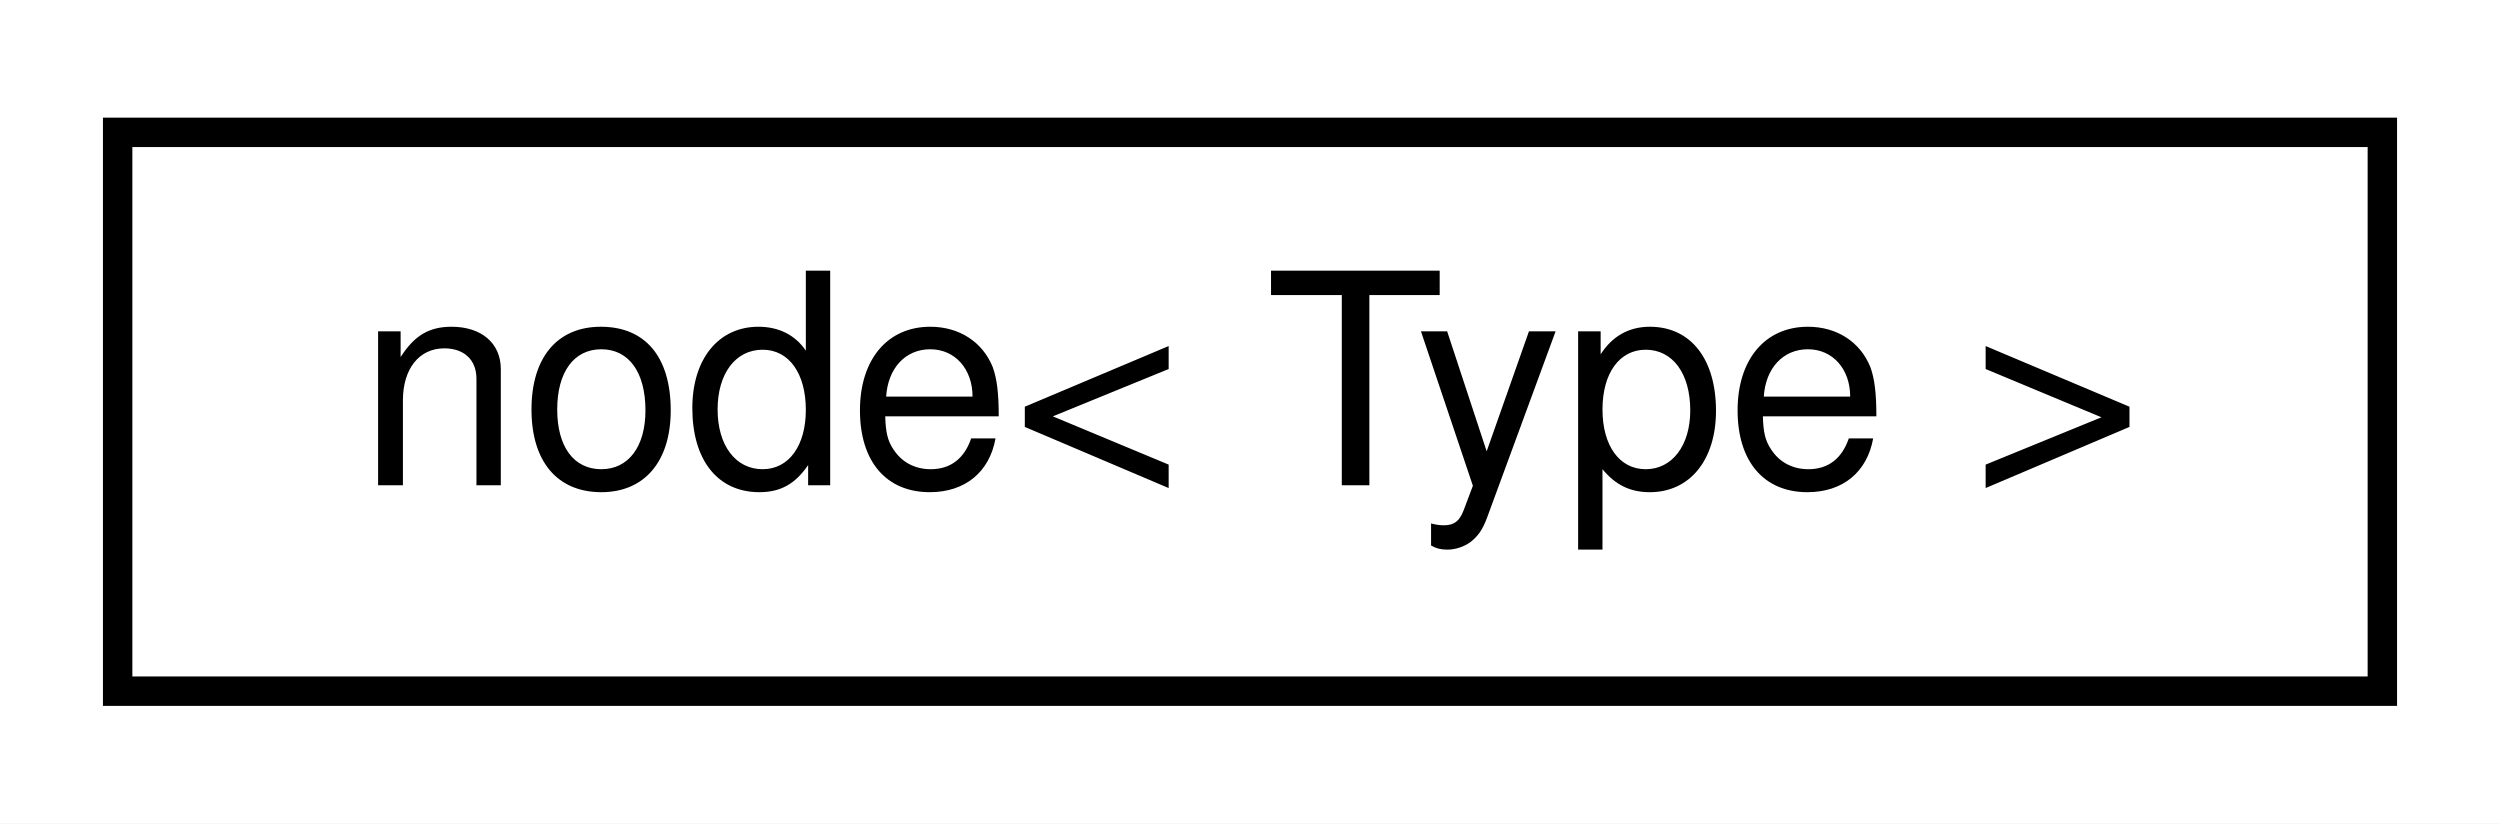
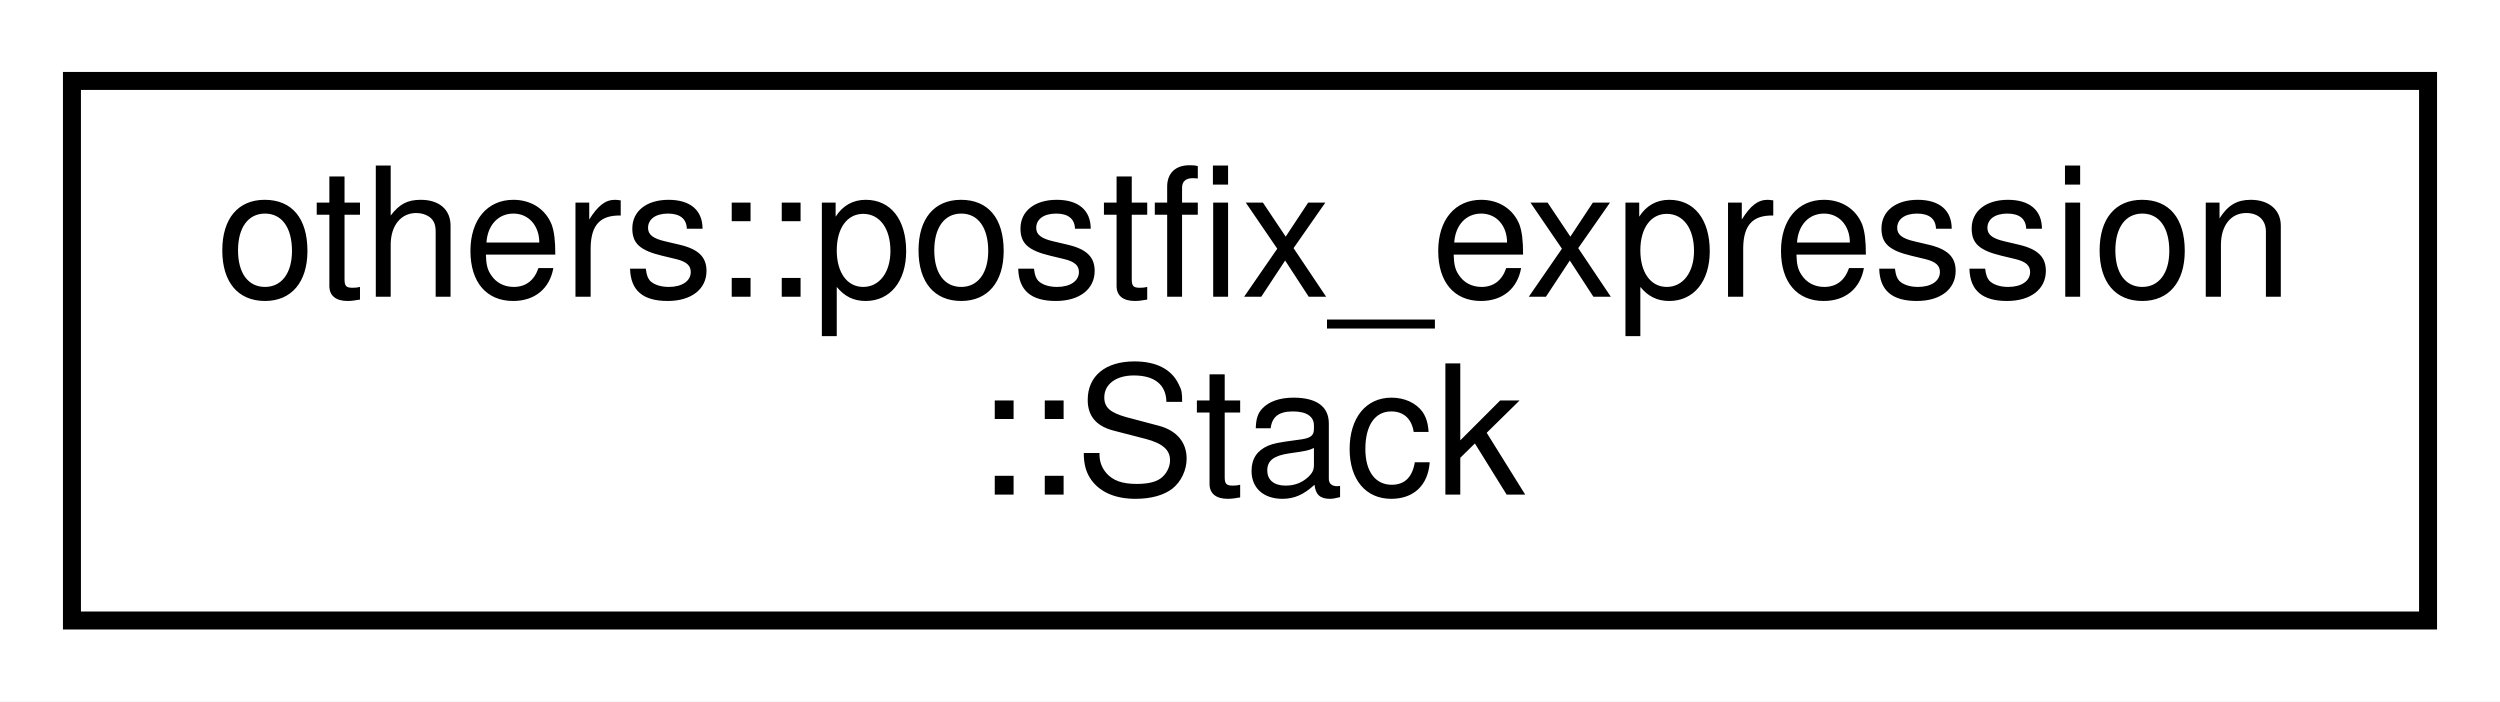
- <svg xmlns="http://www.w3.org/2000/svg" xmlns:xlink="http://www.w3.org/1999/xlink" width="85pt" height="28pt" viewBox="0.00 0.00 85.00 28.00">
-   <g id="graph0" class="graph" transform="scale(1 1) rotate(0) translate(4 24)">
-     <polygon fill="white" stroke="transparent" points="-4,4 -4,-24 81,-24 81,4 -4,4" />
+ <svg xmlns="http://www.w3.org/2000/svg" xmlns:xlink="http://www.w3.org/1999/xlink" width="139pt" height="39pt" viewBox="0.00 0.00 139.00 39.00">
+   <g id="graph0" class="graph" transform="scale(1 1) rotate(0) translate(4 35)">
+     <polygon fill="white" stroke="transparent" points="-4,4 -4,-35 135,-35 135,4 -4,4" />
    <g id="node1" class="node">
      <g id="a_node1">
-         <a xlink:href="d5/da1/structnode.html" target="_top" xlink:title=" ">
-           <polygon fill="white" stroke="black" points="0,-0.5 0,-19.5 77,-19.5 77,-0.5 0,-0.5" />
-           <text text-anchor="middle" x="38.5" y="-7.5" font-family="Helvetica,sans-Serif" font-size="10.00">node&lt; Type &gt;</text>
+         <a xlink:href="d5/d8a/classothers_1_1postfix__expression_1_1_stack.html" target="_top" xlink:title="Creates an array to be used as stack for storing values.">
+           <polygon fill="white" stroke="black" points="0,-0.5 0,-30.5 131,-30.5 131,-0.5 0,-0.5" />
+           <text text-anchor="start" x="8" y="-18.5" font-family="Helvetica,sans-Serif" font-size="10.00">others::postfix_expression</text>
+           <text text-anchor="middle" x="65.5" y="-7.5" font-family="Helvetica,sans-Serif" font-size="10.00">::Stack</text>
        </a>
      </g>
    </g>
  </g>
</svg>
